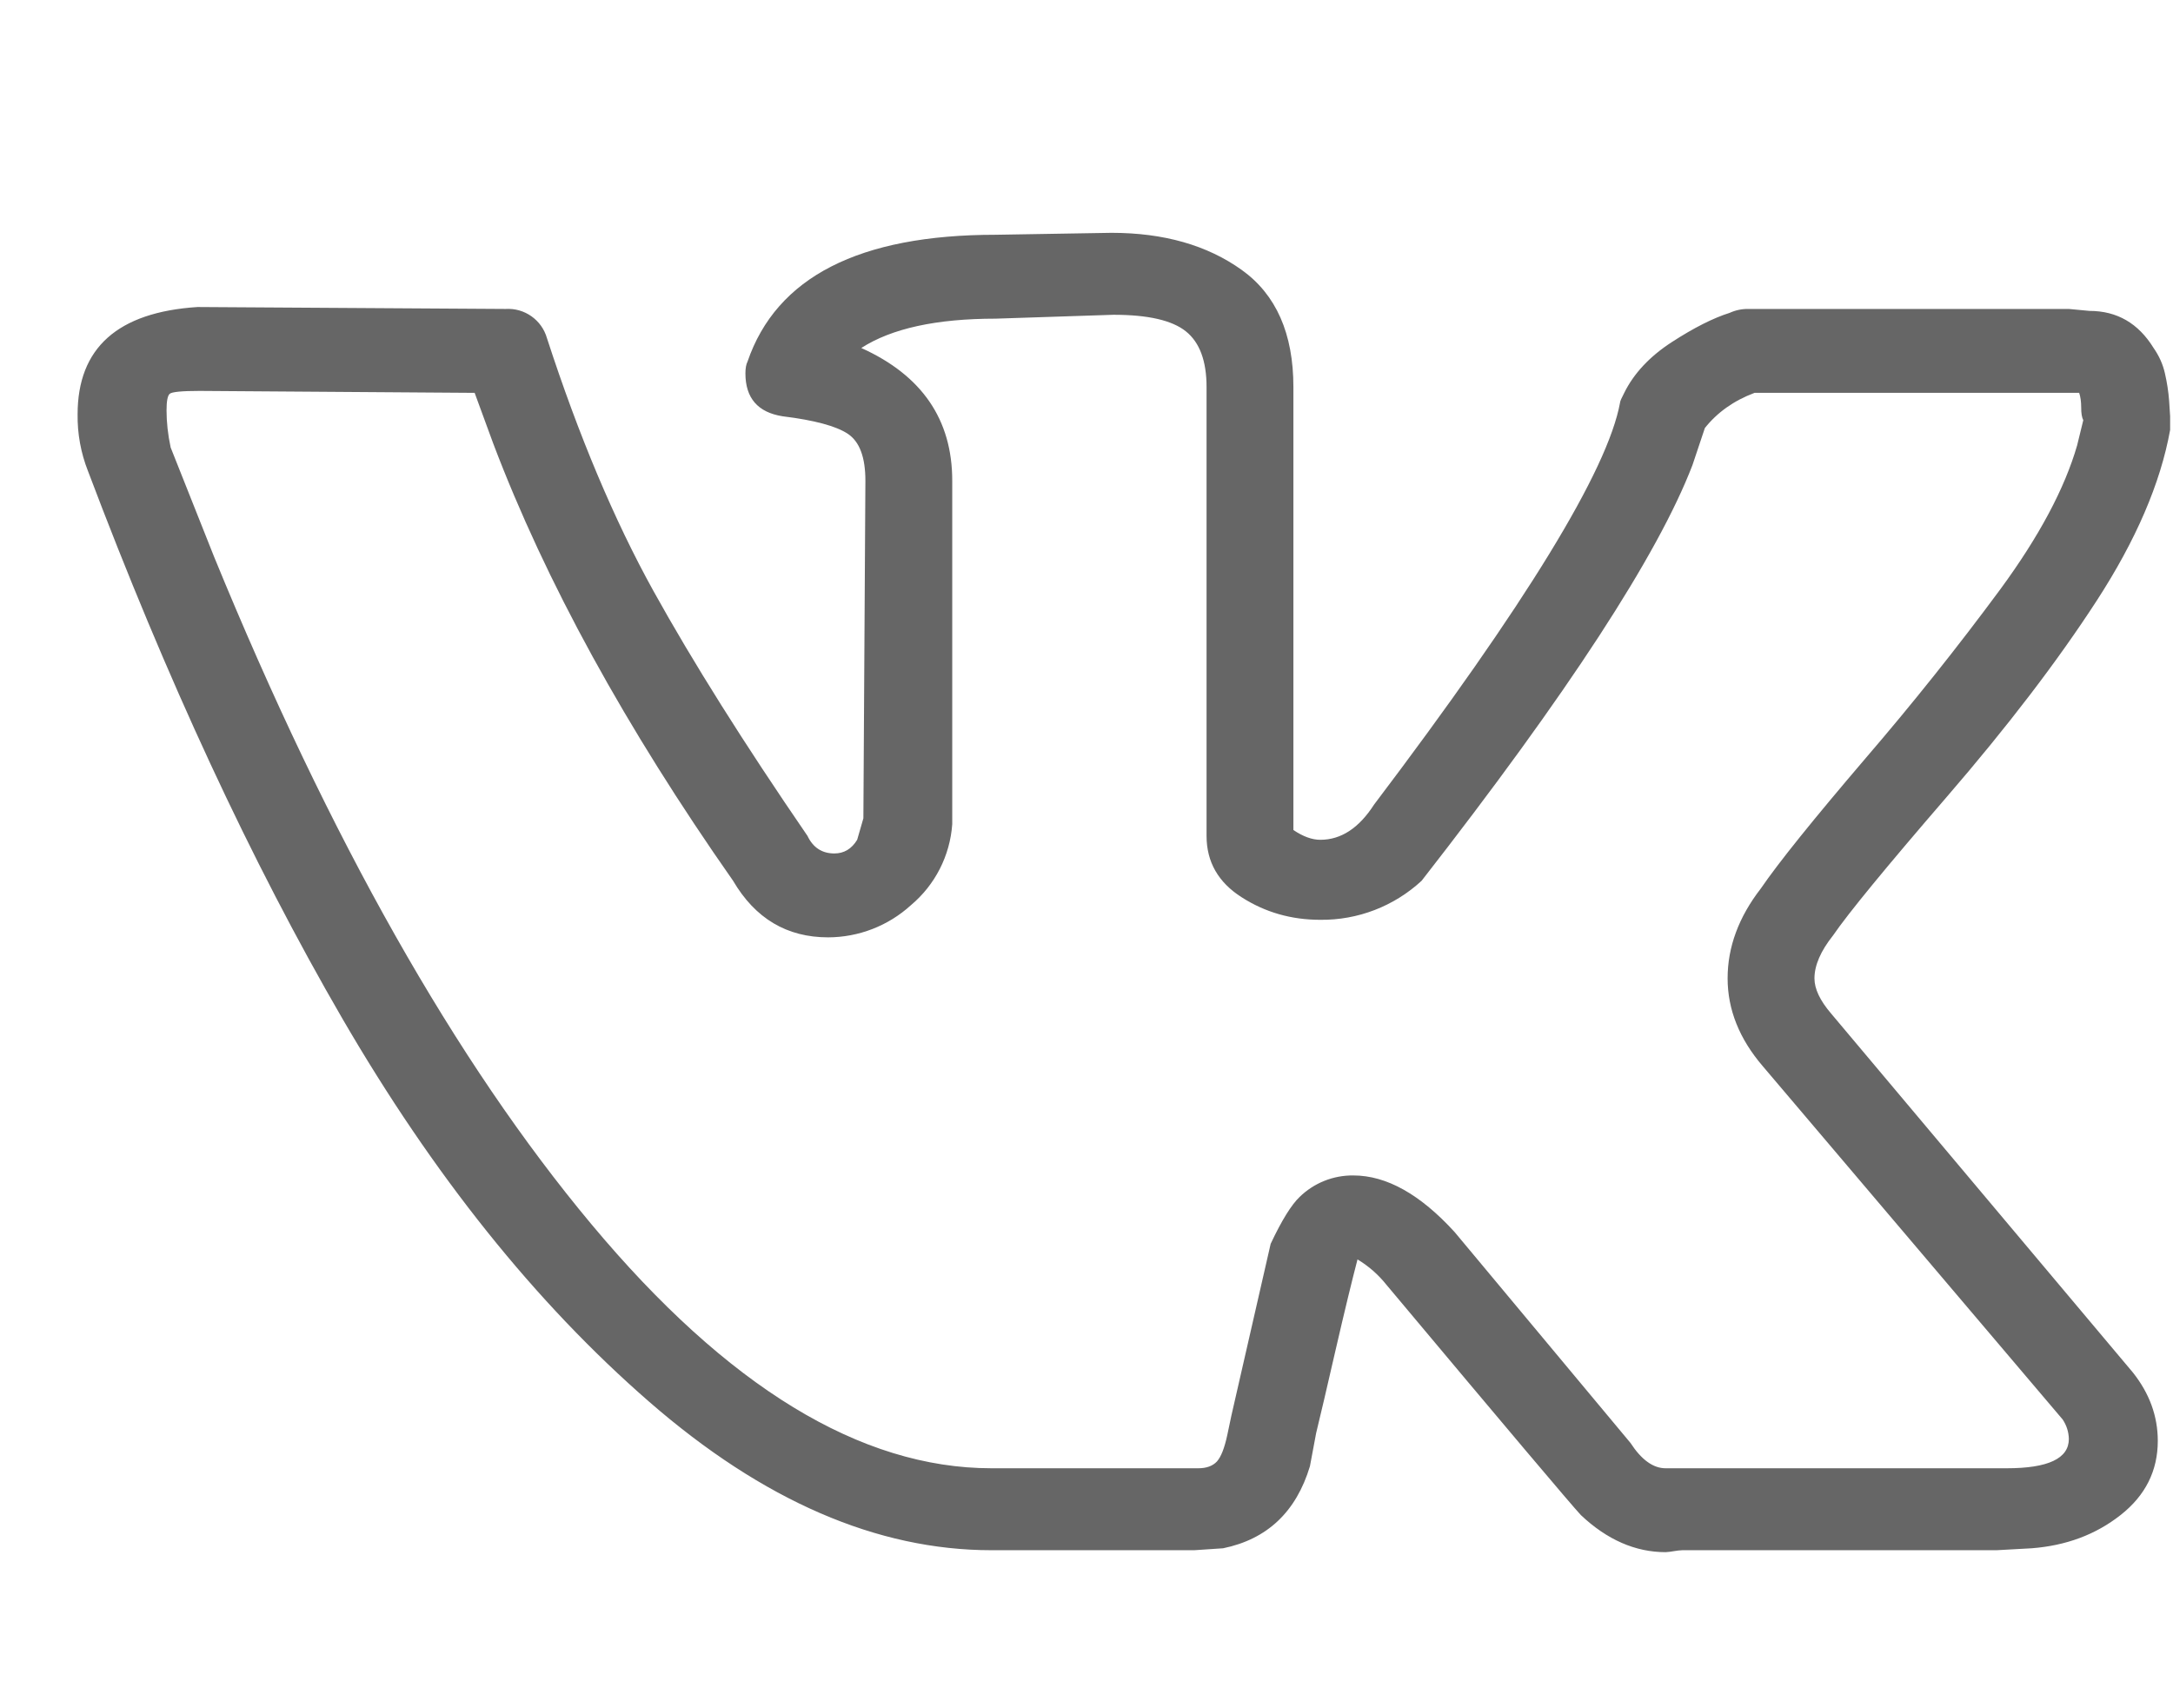
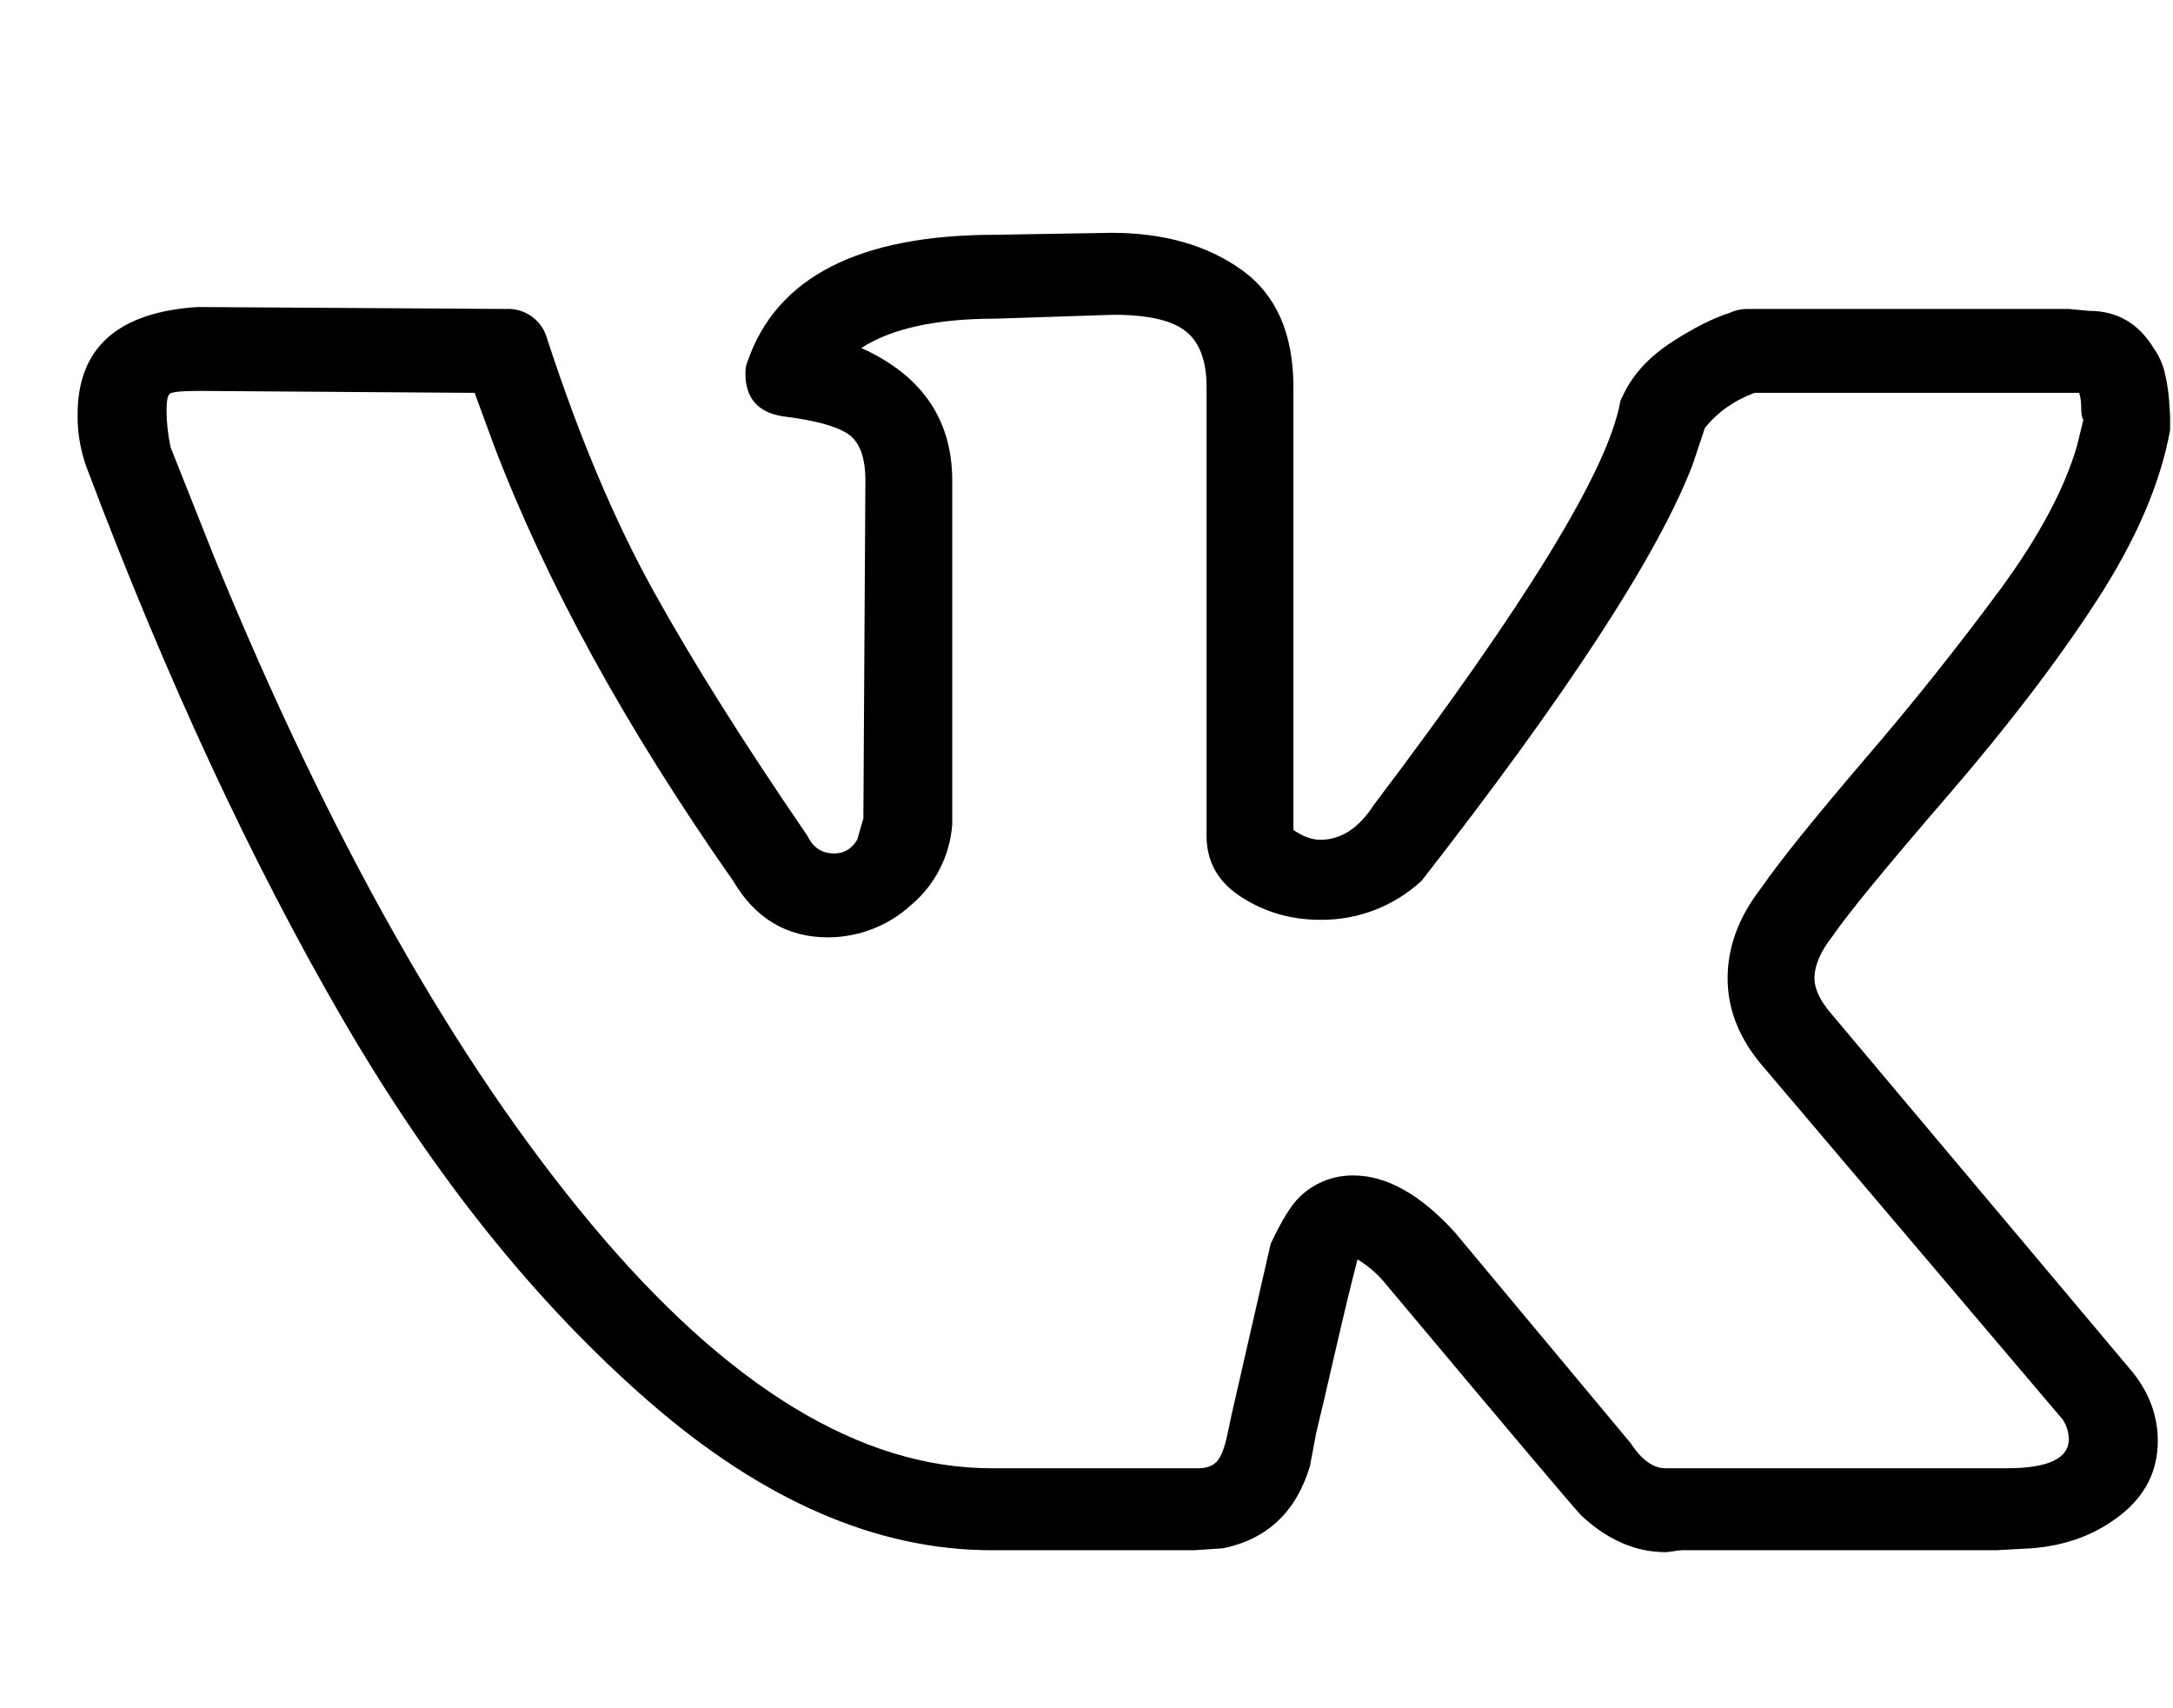
- <svg xmlns="http://www.w3.org/2000/svg" width="28" height="22" fill="none">
-   <path fill="#666" d="M1 5.339c0-.855.515-1.316 1.545-1.383l3.97.025a.52.52 0 0 1 .533.377c.409 1.257.866 2.343 1.372 3.257.506.913 1.168 1.965 1.985 3.156.071.15.187.226.346.226.125 0 .223-.059.294-.176l.08-.277.026-4.35c0-.302-.075-.503-.226-.604-.151-.1-.431-.176-.84-.226-.32-.05-.48-.235-.48-.553 0-.067.01-.118.027-.151.373-1.09 1.44-1.635 3.198-1.635L14.322 3c.675 0 1.234.16 1.678.478.444.318.666.821.666 1.509v5.708c.125.084.24.126.347.126.266 0 .497-.15.692-.453 1.954-2.582 3.011-4.308 3.17-5.18 0-.017.019-.059.054-.126.124-.251.329-.47.613-.654.284-.184.533-.31.746-.377a.554.554 0 0 1 .24-.05h4.13l.266.025c.355 0 .63.16.826.478.07.1.12.21.146.327.027.117.045.234.054.352.008.117.013.184.013.2v.177c-.124.687-.44 1.42-.946 2.2-.506.78-1.15 1.622-1.932 2.528-.781.905-1.27 1.5-1.465 1.785-.16.201-.24.386-.24.554 0 .134.071.285.214.452l3.89 4.627c.213.269.32.562.32.88 0 .386-.16.705-.48.956-.32.252-.702.394-1.146.428l-.453.025h-4.05a.855.855 0 0 0-.106.012.862.862 0 0 1-.107.013c-.39 0-.755-.16-1.092-.478-.125-.134-.96-1.123-2.505-2.967a1.387 1.387 0 0 0-.373-.327c-.07.268-.164.654-.28 1.157-.115.503-.2.863-.253 1.081l-.08.427c-.177.587-.55.94-1.119 1.057l-.373.025h-2.61c-1.475 0-2.945-.637-4.41-1.911-1.466-1.275-2.784-2.922-3.957-4.942-1.172-2.02-2.264-4.372-3.277-7.054A1.916 1.916 0 0 1 1 5.338Zm16.013 6.513c-.373 0-.71-.096-1.013-.29-.302-.192-.453-.456-.453-.791V4.987c0-.336-.089-.575-.266-.717-.178-.143-.489-.214-.933-.214l-1.518.05c-.764 0-1.341.126-1.732.378.781.352 1.172.922 1.172 1.71v4.426a1.5 1.5 0 0 1-.533 1.044 1.59 1.59 0 0 1-1.066.414c-.532 0-.94-.243-1.225-.729C8.06 9.371 7.03 7.493 6.356 5.716l-.24-.654-3.544-.025c-.231 0-.36.013-.386.038-.027.025-.04.096-.04.213 0 .151.017.31.053.478l.56 1.409c1.491 3.638 3.112 6.505 4.862 8.6 1.75 2.096 3.468 3.144 5.155 3.144h2.665c.106 0 .186-.03.24-.088.053-.06.097-.172.133-.34l.053-.251.506-2.213c.142-.302.267-.503.373-.604a.975.975 0 0 1 .693-.277c.426 0 .861.243 1.305.73l2.265 2.716c.142.218.293.327.453.327h4.396c.533 0 .8-.126.8-.378a.466.466 0 0 0-.08-.251l-3.864-4.552c-.302-.352-.453-.73-.453-1.132s.142-.788.427-1.156c.23-.336.679-.893 1.345-1.673a37.63 37.63 0 0 0 1.745-2.188c.498-.679.826-1.295.986-1.848l.08-.327c-.018-.033-.027-.088-.027-.163s-.009-.139-.026-.189h-4.183c-.267.1-.48.252-.64.453l-.16.478c-.444 1.156-1.607 2.942-3.49 5.356a1.892 1.892 0 0 1-1.305.503Z" />
+ <svg xmlns="http://www.w3.org/2000/svg" width="28" height="22">
+   <path d="M1 5.339c0-.855.515-1.316 1.545-1.383l3.97.025a.52.52 0 0 1 .533.377c.409 1.257.866 2.343 1.372 3.257.506.913 1.168 1.965 1.985 3.156.071.15.187.226.346.226.125 0 .223-.059.294-.176l.08-.277.026-4.35c0-.302-.075-.503-.226-.604-.151-.1-.431-.176-.84-.226-.32-.05-.48-.235-.48-.553 0-.067.01-.118.027-.151.373-1.09 1.44-1.635 3.198-1.635L14.322 3c.675 0 1.234.16 1.678.478.444.318.666.821.666 1.509v5.708c.125.084.24.126.347.126.266 0 .497-.15.692-.453 1.954-2.582 3.011-4.308 3.17-5.18 0-.017.019-.059.054-.126.124-.251.329-.47.613-.654.284-.184.533-.31.746-.377a.554.554 0 0 1 .24-.05h4.13l.266.025c.355 0 .63.16.826.478.07.1.12.21.146.327.027.117.045.234.054.352.008.117.013.184.013.2v.177c-.124.687-.44 1.42-.946 2.2-.506.78-1.15 1.622-1.932 2.528-.781.905-1.27 1.5-1.465 1.785-.16.201-.24.386-.24.554 0 .134.071.285.214.452l3.89 4.627c.213.269.32.562.32.88 0 .386-.16.705-.48.956-.32.252-.702.394-1.146.428l-.453.025h-4.05a.855.855 0 0 0-.106.012.862.862 0 0 1-.107.013c-.39 0-.755-.16-1.092-.478-.125-.134-.96-1.123-2.505-2.967a1.387 1.387 0 0 0-.373-.327c-.07.268-.164.654-.28 1.157-.115.503-.2.863-.253 1.081l-.08.427c-.177.587-.55.94-1.119 1.057l-.373.025h-2.61c-1.475 0-2.945-.637-4.41-1.911-1.466-1.275-2.784-2.922-3.957-4.942-1.172-2.02-2.264-4.372-3.277-7.054A1.916 1.916 0 0 1 1 5.338Zm16.013 6.513c-.373 0-.71-.096-1.013-.29-.302-.192-.453-.456-.453-.791V4.987c0-.336-.089-.575-.266-.717-.178-.143-.489-.214-.933-.214l-1.518.05c-.764 0-1.341.126-1.732.378.781.352 1.172.922 1.172 1.71v4.426a1.5 1.5 0 0 1-.533 1.044 1.59 1.59 0 0 1-1.066.414c-.532 0-.94-.243-1.225-.729C8.06 9.371 7.03 7.493 6.356 5.716l-.24-.654-3.544-.025c-.231 0-.36.013-.386.038-.027.025-.04.096-.04.213 0 .151.017.31.053.478l.56 1.409c1.491 3.638 3.112 6.505 4.862 8.6 1.75 2.096 3.468 3.144 5.155 3.144h2.665c.106 0 .186-.03.24-.088.053-.06.097-.172.133-.34l.053-.251.506-2.213c.142-.302.267-.503.373-.604a.975.975 0 0 1 .693-.277c.426 0 .861.243 1.305.73l2.265 2.716c.142.218.293.327.453.327h4.396c.533 0 .8-.126.8-.378a.466.466 0 0 0-.08-.251l-3.864-4.552c-.302-.352-.453-.73-.453-1.132s.142-.788.427-1.156c.23-.336.679-.893 1.345-1.673a37.63 37.63 0 0 0 1.745-2.188c.498-.679.826-1.295.986-1.848l.08-.327c-.018-.033-.027-.088-.027-.163s-.009-.139-.026-.189h-4.183c-.267.1-.48.252-.64.453l-.16.478c-.444 1.156-1.607 2.942-3.49 5.356a1.892 1.892 0 0 1-1.305.503Z" />
</svg>
